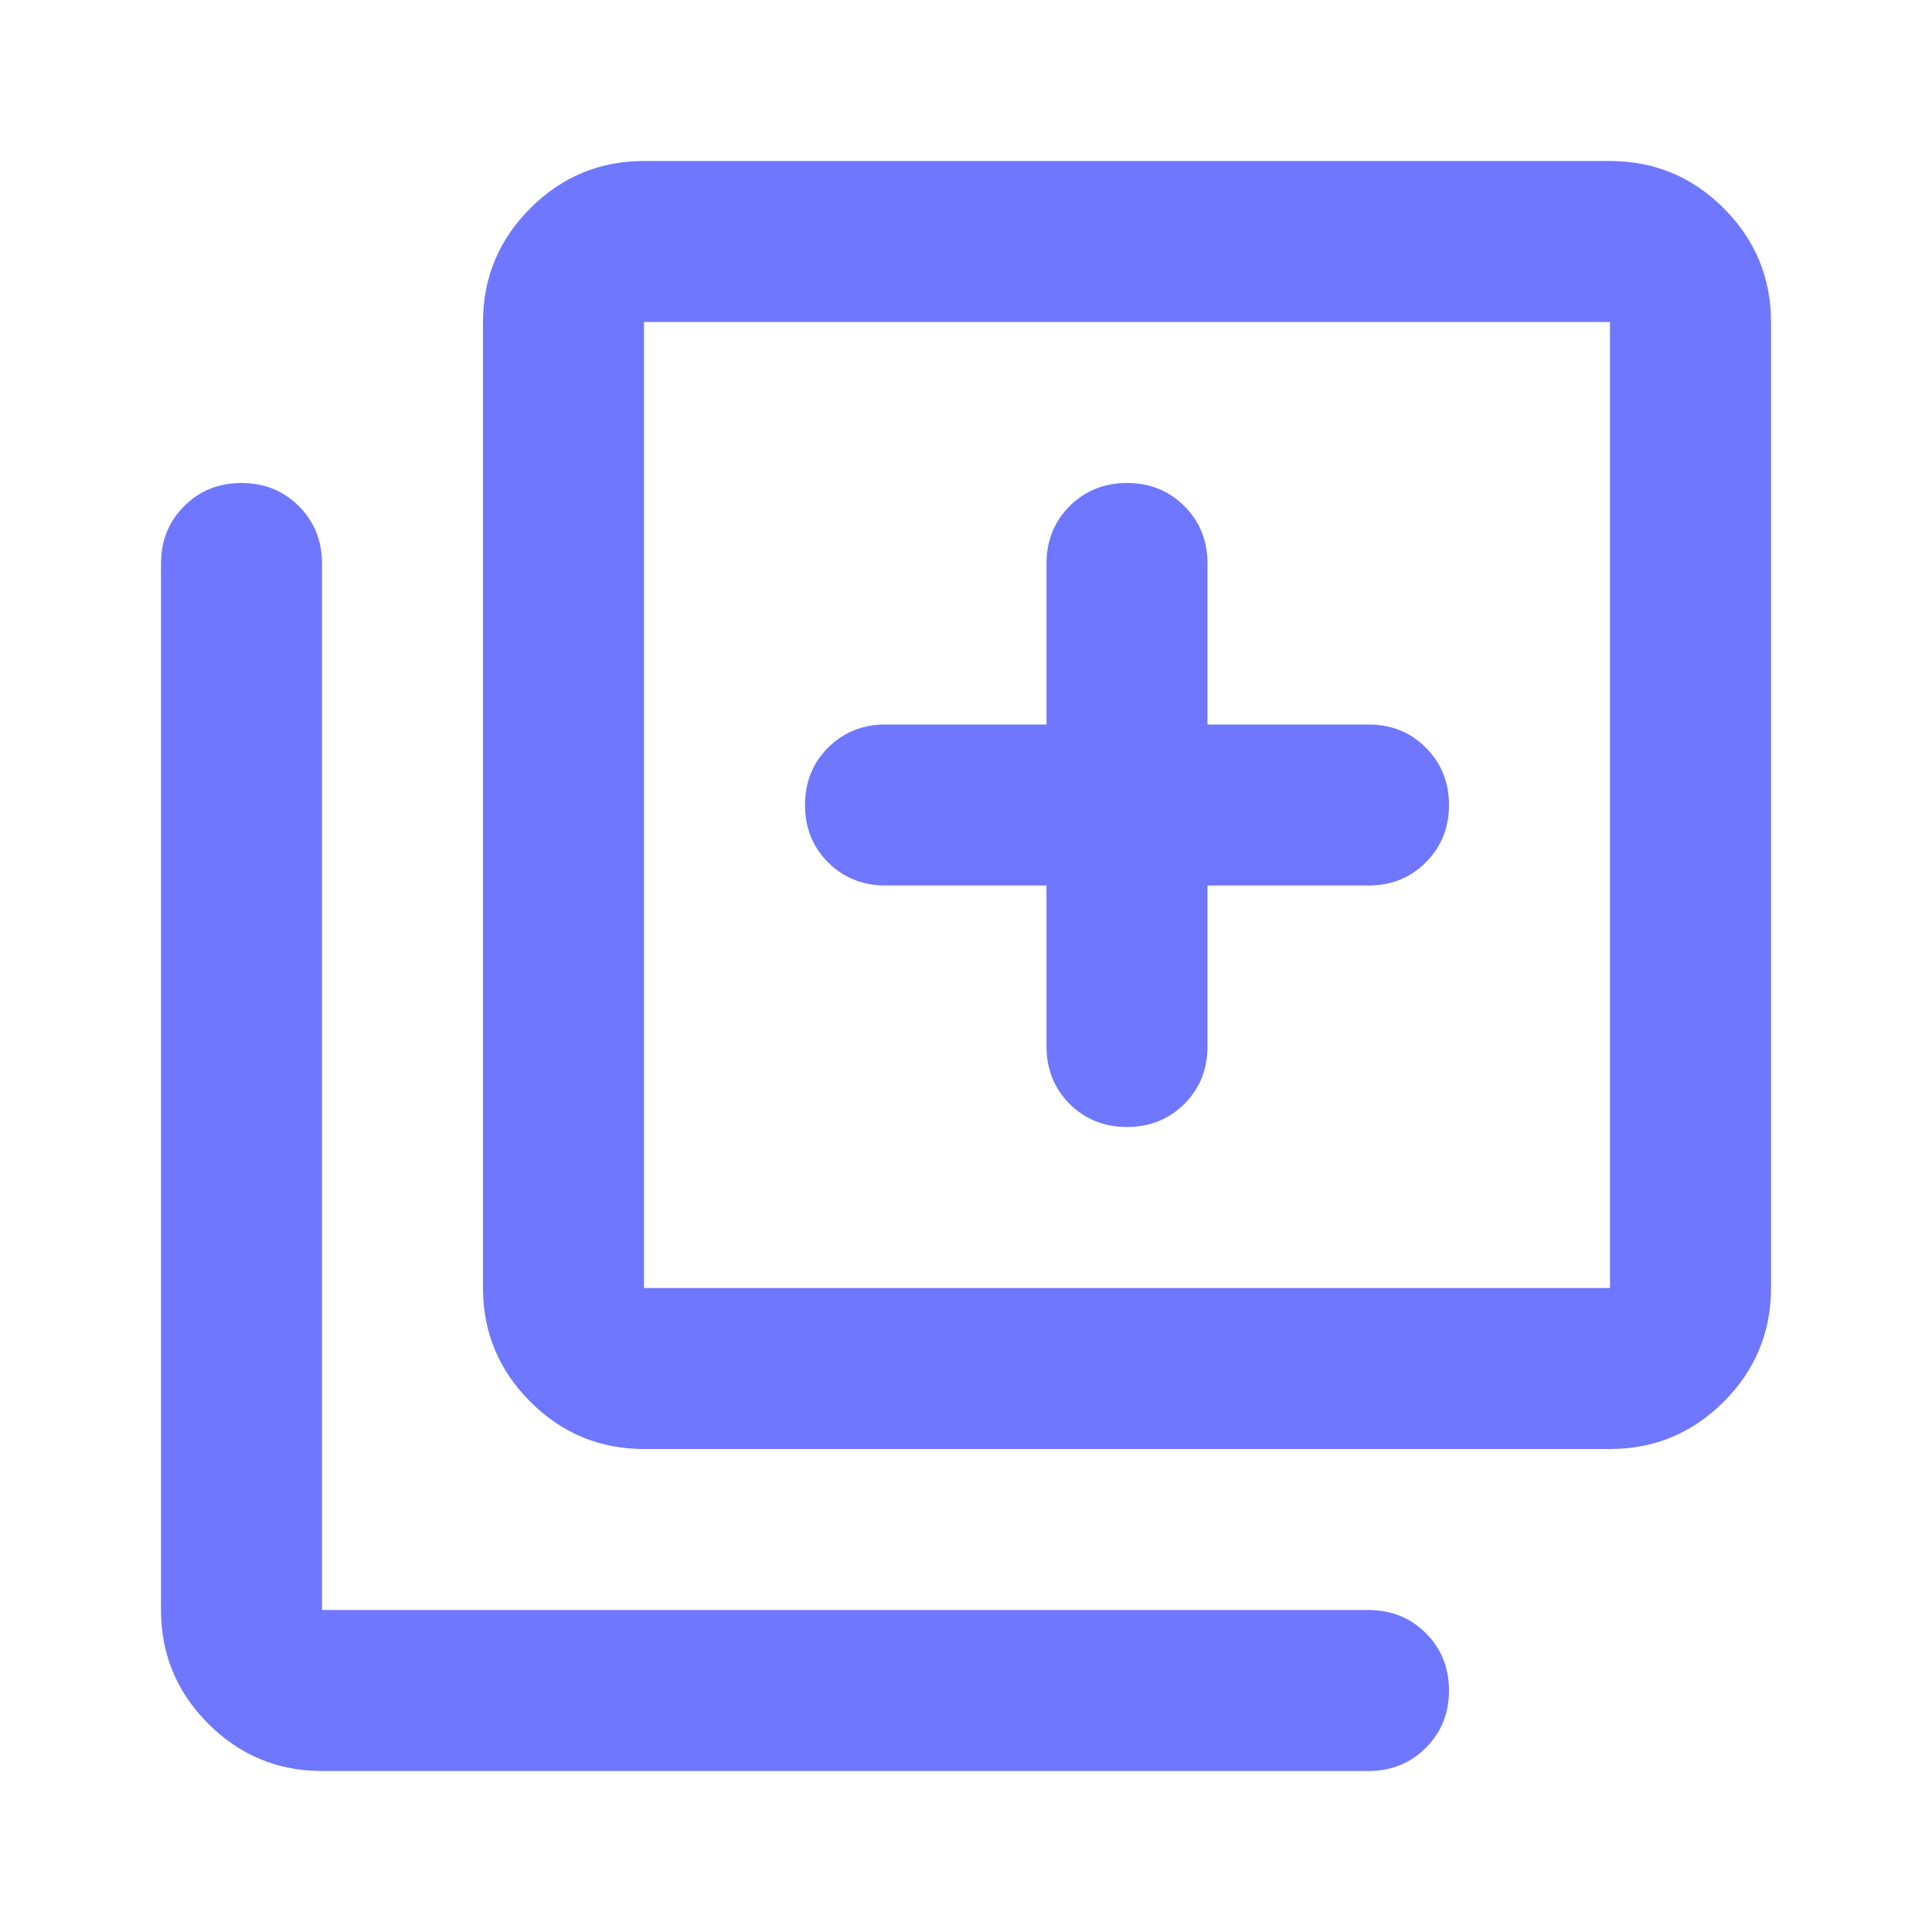
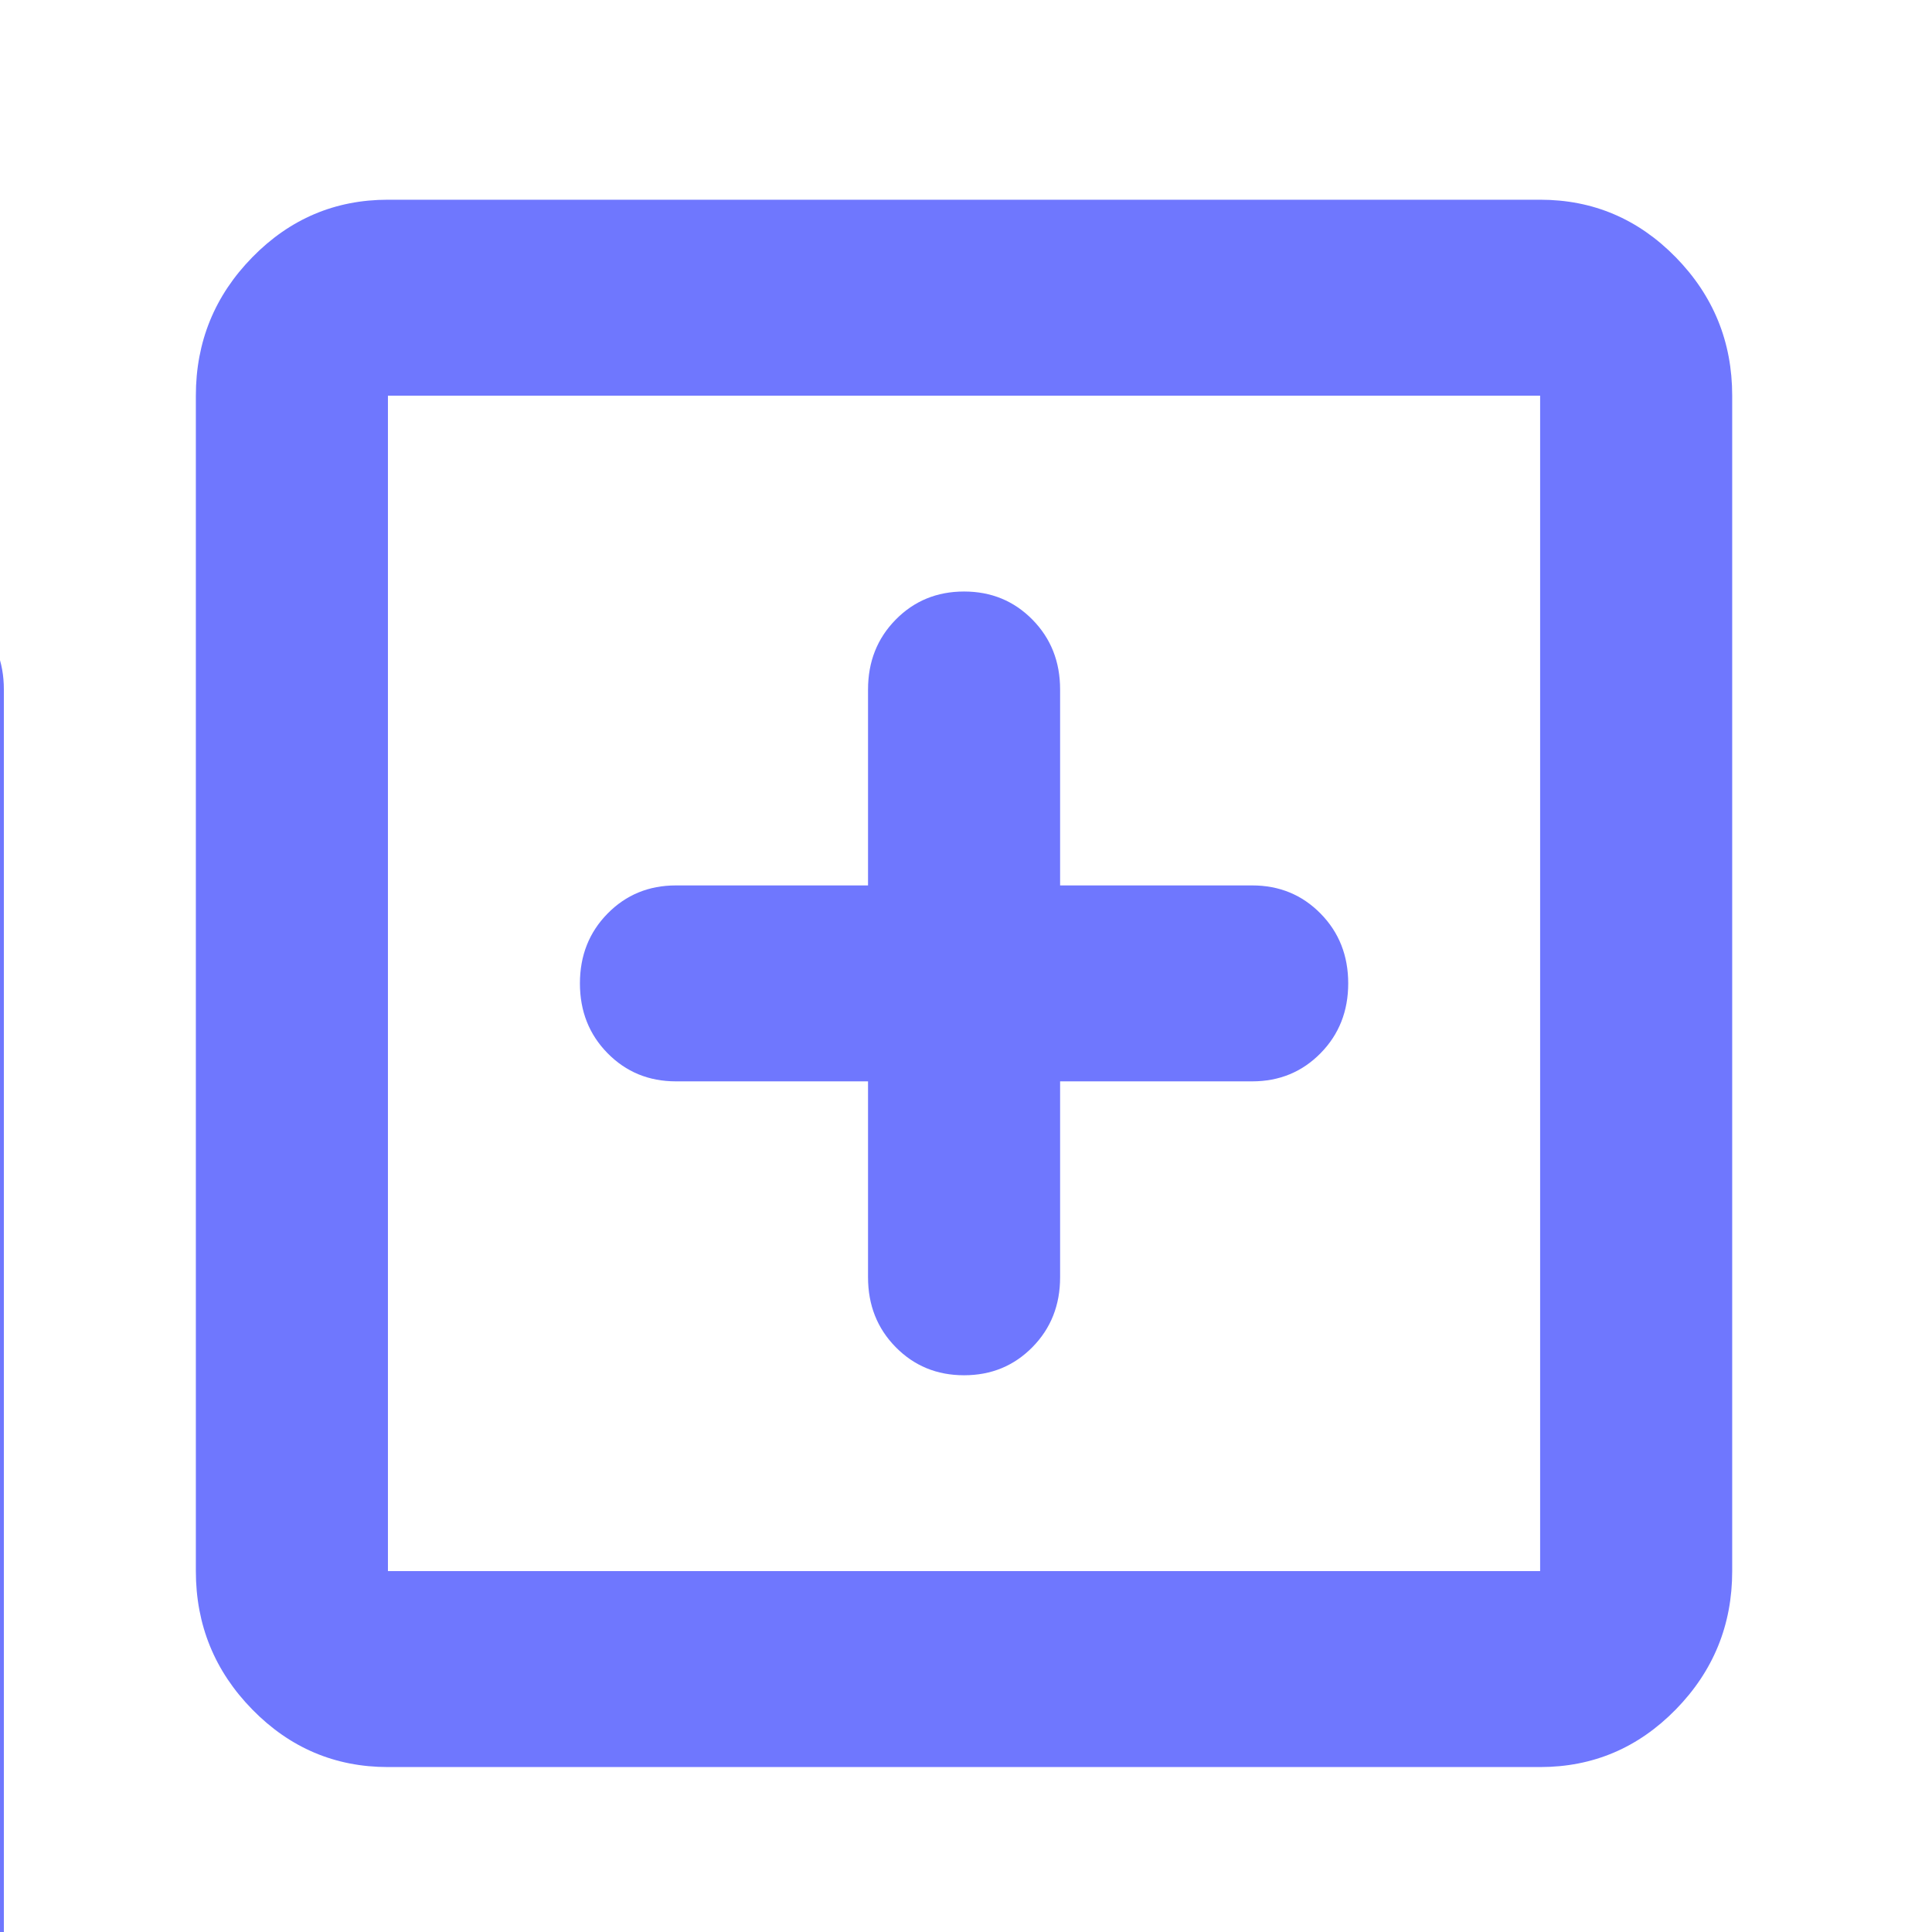
- <svg xmlns="http://www.w3.org/2000/svg" width="24" height="24" viewBox="0 0 24 24" fill="none">
-   <path d="M14 14C14.283 14 14.521 13.904 14.713 13.713C14.904 13.521 15 13.283 15 13V11H17C17.283 11 17.521 10.904 17.712 10.713C17.904 10.521 18 10.283 18 10C18 9.717 17.904 9.479 17.712 9.287C17.521 9.096 17.283 9 17 9H15V7C15 6.717 14.904 6.479 14.713 6.287C14.521 6.096 14.283 6 14 6C13.717 6 13.479 6.096 13.287 6.287C13.096 6.479 13 6.717 13 7V9H11C10.717 9 10.479 9.096 10.287 9.287C10.096 9.479 10 9.717 10 10C10 10.283 10.096 10.521 10.287 10.713C10.479 10.904 10.717 11 11 11H13V13C13 13.283 13.096 13.521 13.287 13.713C13.479 13.904 13.717 14 14 14ZM8 18C7.45 18 6.979 17.804 6.588 17.413C6.196 17.021 6 16.55 6 16V4C6 3.45 6.196 2.979 6.588 2.587C6.979 2.196 7.45 2 8 2H20C20.55 2 21.021 2.196 21.413 2.587C21.804 2.979 22 3.45 22 4V16C22 16.55 21.804 17.021 21.413 17.413C21.021 17.804 20.55 18 20 18H8ZM8 16H20V4H8V16ZM4 22C3.45 22 2.979 21.804 2.587 21.413C2.196 21.021 2 20.55 2 20V7C2 6.717 2.096 6.479 2.288 6.287C2.479 6.096 2.717 6 3 6C3.283 6 3.521 6.096 3.712 6.287C3.904 6.479 4 6.717 4 7V20H17C17.283 20 17.521 20.096 17.712 20.288C17.904 20.479 18 20.717 18 21C18 21.283 17.904 21.521 17.712 21.712C17.521 21.904 17.283 22 17 22H4Z" fill="#6F77FE" />
+ <svg xmlns="http://www.w3.org/2000/svg" width="24" height="24" fill="none">
+   <g>
+     <path stroke="null" id="svg_1" fill="#6F77FE" d="m11.976,17.084c0.338,0 0.621,-0.117 0.85,-0.35c0.229,-0.233 0.343,-0.522 0.343,-0.867l0,-2.434l2.386,0c0.338,0 0.621,-0.117 0.85,-0.35c0.229,-0.233 0.343,-0.522 0.343,-0.867c0,-0.345 -0.114,-0.634 -0.343,-0.867c-0.229,-0.233 -0.512,-0.35 -0.85,-0.35l-2.386,0l0,-2.434c0,-0.345 -0.114,-0.634 -0.343,-0.867c-0.229,-0.233 -0.512,-0.35 -0.85,-0.35c-0.338,0 -0.621,0.117 -0.85,0.35c-0.229,0.233 -0.343,0.522 -0.343,0.867l0,2.434l-2.386,0c-0.338,0 -0.621,0.117 -0.85,0.35c-0.229,0.233 -0.343,0.522 -0.343,0.867c0,0.345 0.114,0.634 0.343,0.867c0.229,0.233 0.512,0.35 0.85,0.35l2.386,0l0,2.434c0,0.345 0.114,0.634 0.343,0.867c0.229,0.233 0.512,0.35 0.85,0.35zm-7.157,4.867c-0.656,0 -1.218,-0.238 -1.685,-0.715c-0.467,-0.477 -0.701,-1.05 -0.701,-1.719l0,-14.602c0,-0.669 0.234,-1.242 0.701,-1.719c0.467,-0.477 1.029,-0.715 1.685,-0.715l14.313,0c0.656,0 1.218,0.238 1.685,0.715c0.467,0.477 0.701,1.05 0.701,1.719l0,14.602c0,0.669 -0.234,1.242 -0.701,1.719c-0.467,0.477 -1.029,0.715 -1.685,0.715l-14.313,0zm0,-2.434l14.313,0l0,-14.602l-14.313,0l0,14.602zm-4.771,7.301c-0.656,0 -1.218,-0.238 -1.685,-0.715c-0.467,-0.477 -0.701,-1.05 -0.701,-1.719l0,-15.819c0,-0.345 0.114,-0.634 0.343,-0.867c0.229,-0.233 0.512,-0.35 0.85,-0.35c0.338,0 0.621,0.117 0.85,0.35c0.229,0.233 0.343,0.522 0.343,0.867l0,15.819l15.506,0c0.338,0 0.621,0.117 0.85,0.35c0.229,0.233 0.343,0.522 0.343,0.867c0,0.345 -0.114,0.634 -0.343,0.867c-0.229,0.233 -0.512,0.35 -0.85,0.35l-15.506,0z" />
+   </g>
</svg>
